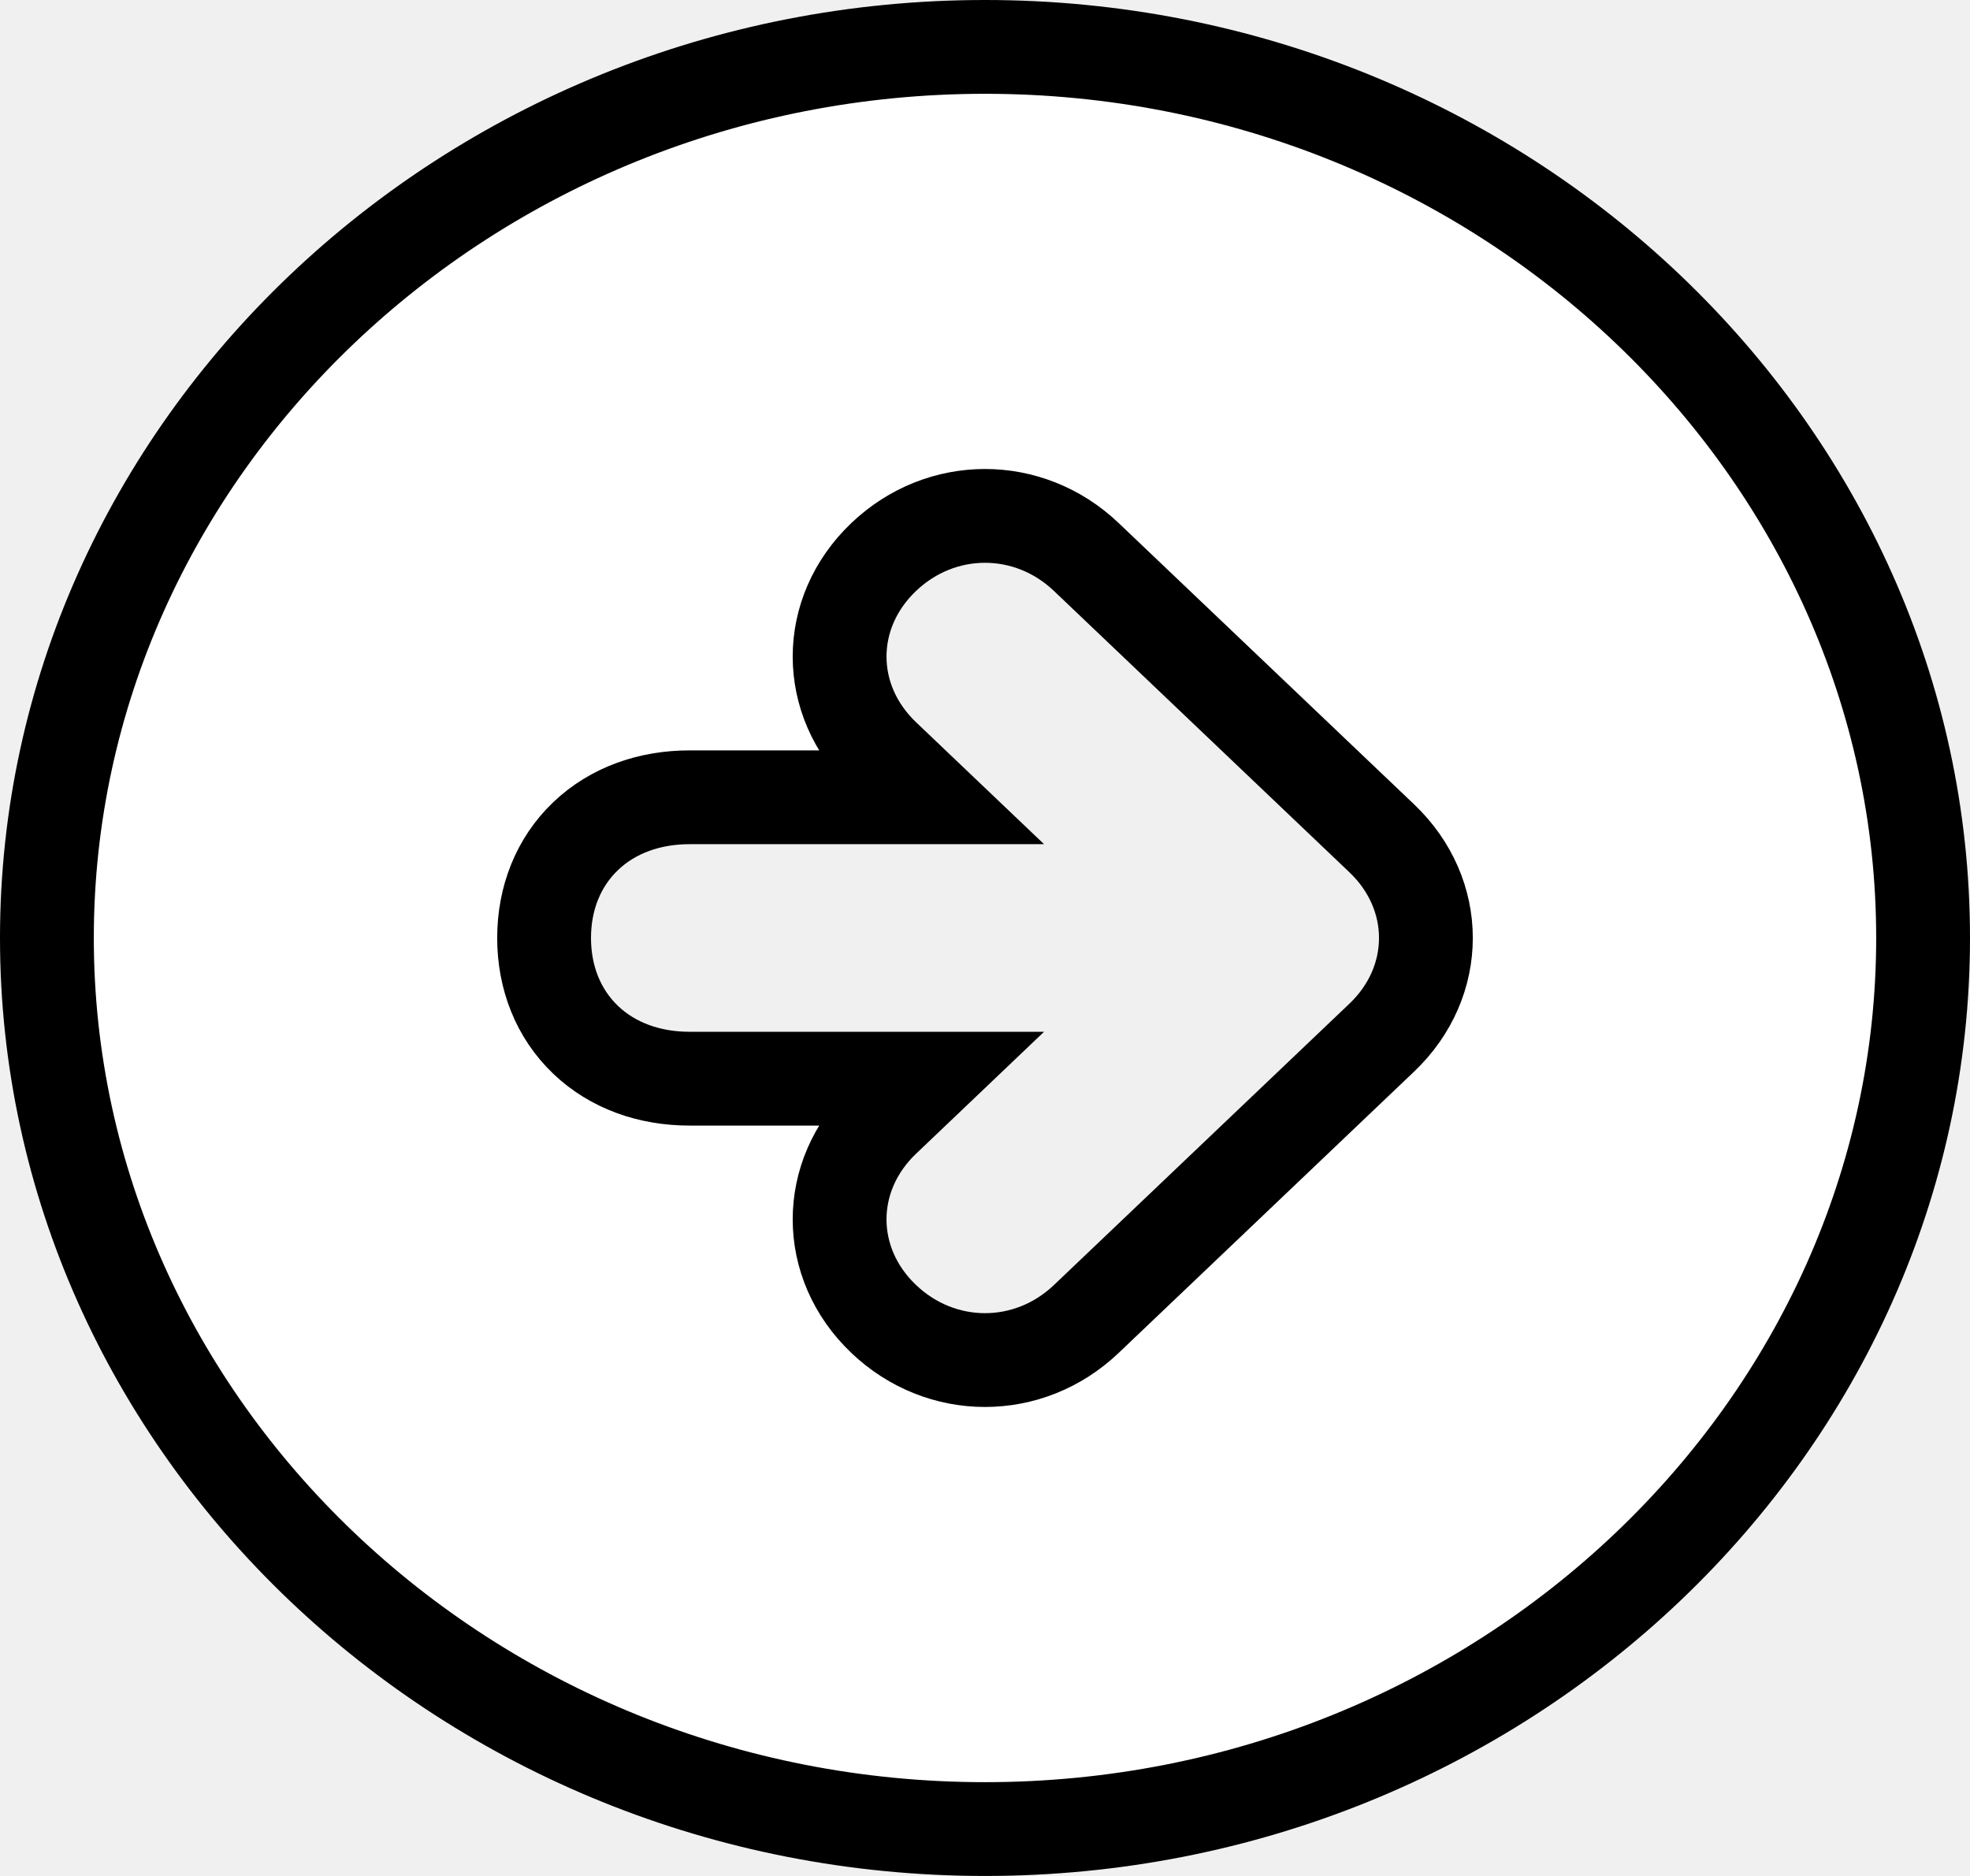
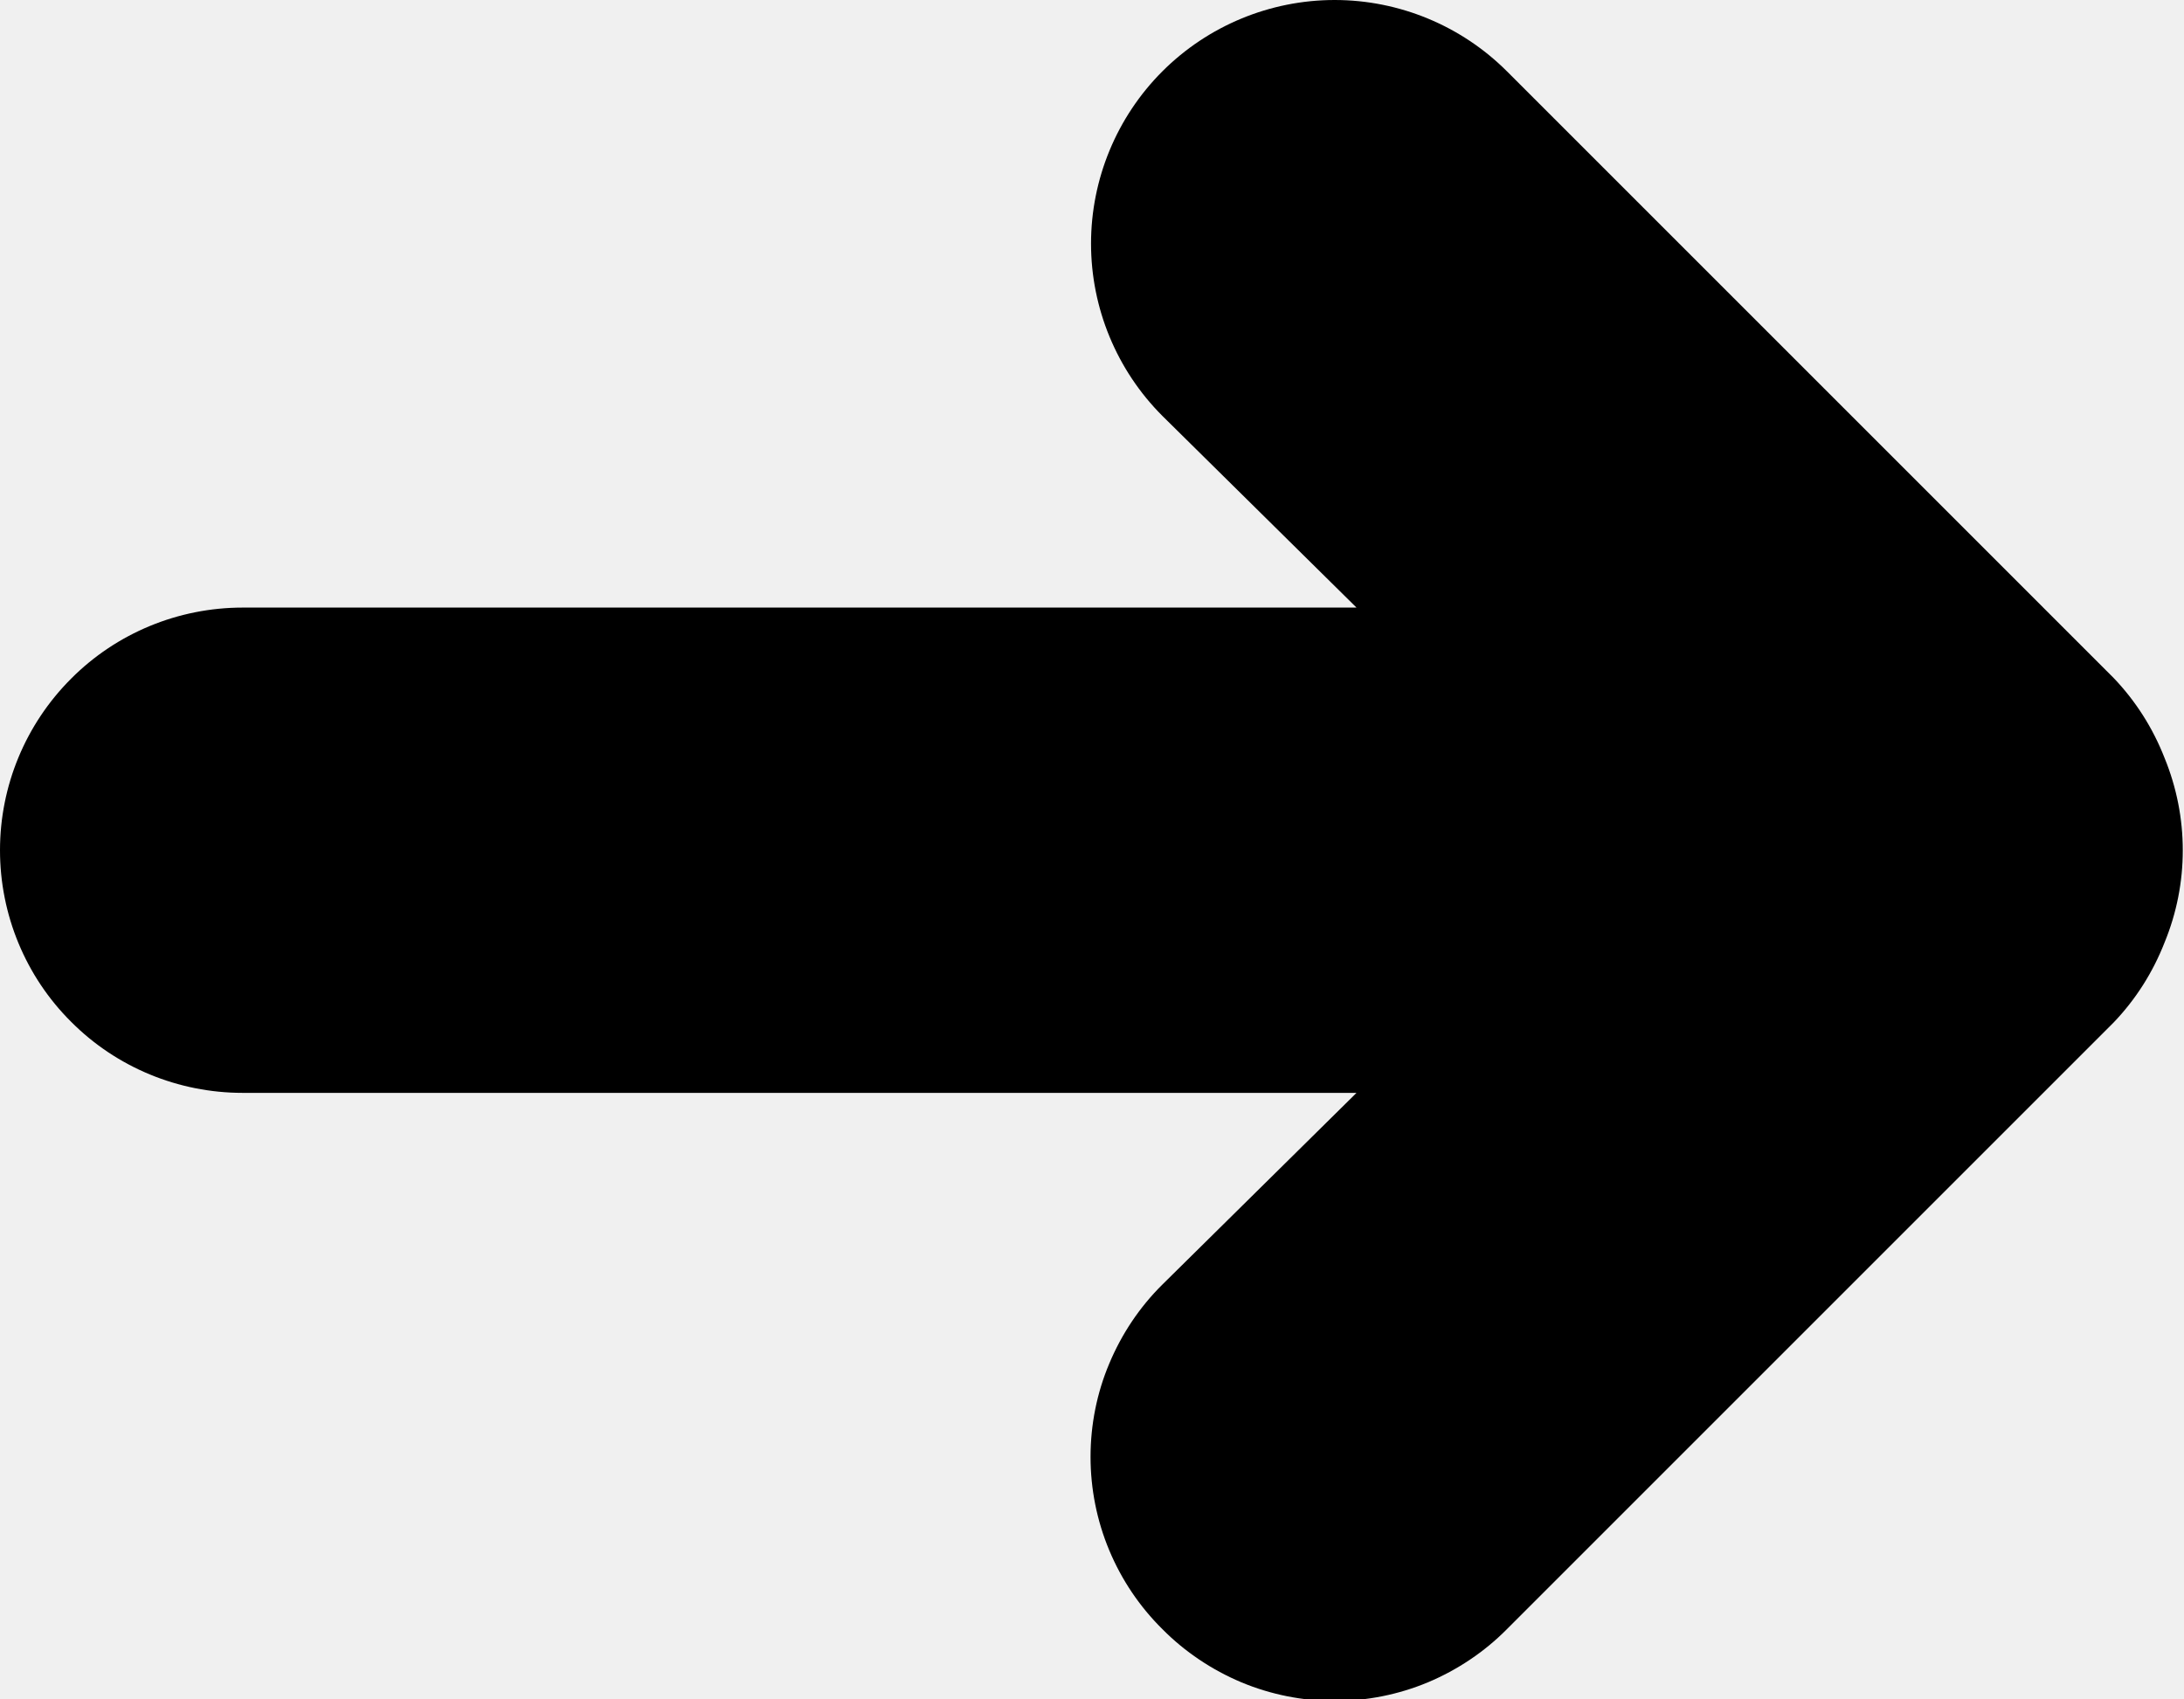
- <svg xmlns="http://www.w3.org/2000/svg" width="63" height="60" viewBox="0 0 63 60" fill="none">
-   <path d="M1.5 30C1.5 14.397 14.934 1.5 31.5 1.5C48.066 1.5 61.5 14.397 61.5 30C61.5 45.603 48.066 58.5 31.5 58.5C14.934 58.5 1.5 45.603 1.5 30ZM34.739 42.186L44.19 33.186C46.07 31.395 46.07 28.605 44.19 26.814L34.739 17.814C32.9 16.062 30.1 16.062 28.261 17.814C26.38 19.605 26.38 22.395 28.261 24.186L29.64 25.5H22.05C20.785 25.5 19.606 25.906 18.732 26.739C17.851 27.578 17.4 28.736 17.4 30C17.4 31.264 17.851 32.422 18.732 33.261C19.606 34.094 20.785 34.5 22.05 34.5H29.64L28.261 35.814C26.38 37.605 26.38 40.395 28.261 42.186C30.1 43.938 32.9 43.938 34.739 42.186Z" fill="white" stroke="black" stroke-width="3" />
+ <svg xmlns="http://www.w3.org/2000/svg" width="9" height="7" viewBox="0 0 9 7" fill="none">
+   <path d="M8.71 2.794C8.801 2.889 8.872 3.001 8.92 3.124C9.02 3.368 9.02 3.641 8.92 3.884C8.872 4.007 8.801 4.119 8.71 4.214L6.21 6.714C6.117 6.808 6.006 6.882 5.885 6.933C5.763 6.984 5.632 7.01 5.5 7.01C5.368 7.01 5.237 6.984 5.115 6.933C4.994 6.882 4.883 6.808 4.79 6.714C4.696 6.621 4.622 6.511 4.571 6.389C4.52 6.267 4.494 6.136 4.494 6.004C4.494 5.872 4.52 5.741 4.571 5.62C4.622 5.498 4.696 5.387 4.79 5.294L5.59 4.504H1C0.735 4.504 0.48 4.399 0.293 4.211C0.105 4.024 0 3.769 0 3.504C0 3.239 0.105 2.985 0.293 2.797C0.48 2.609 0.735 2.504 1 2.504H5.59L4.79 1.714C4.602 1.526 4.496 1.27 4.496 1.004C4.496 0.738 4.602 0.482 4.79 0.294C4.978 0.106 5.234 0 5.5 0C5.766 0 6.022 0.106 6.21 0.294L8.71 2.794Z" fill="black" />
</svg>
